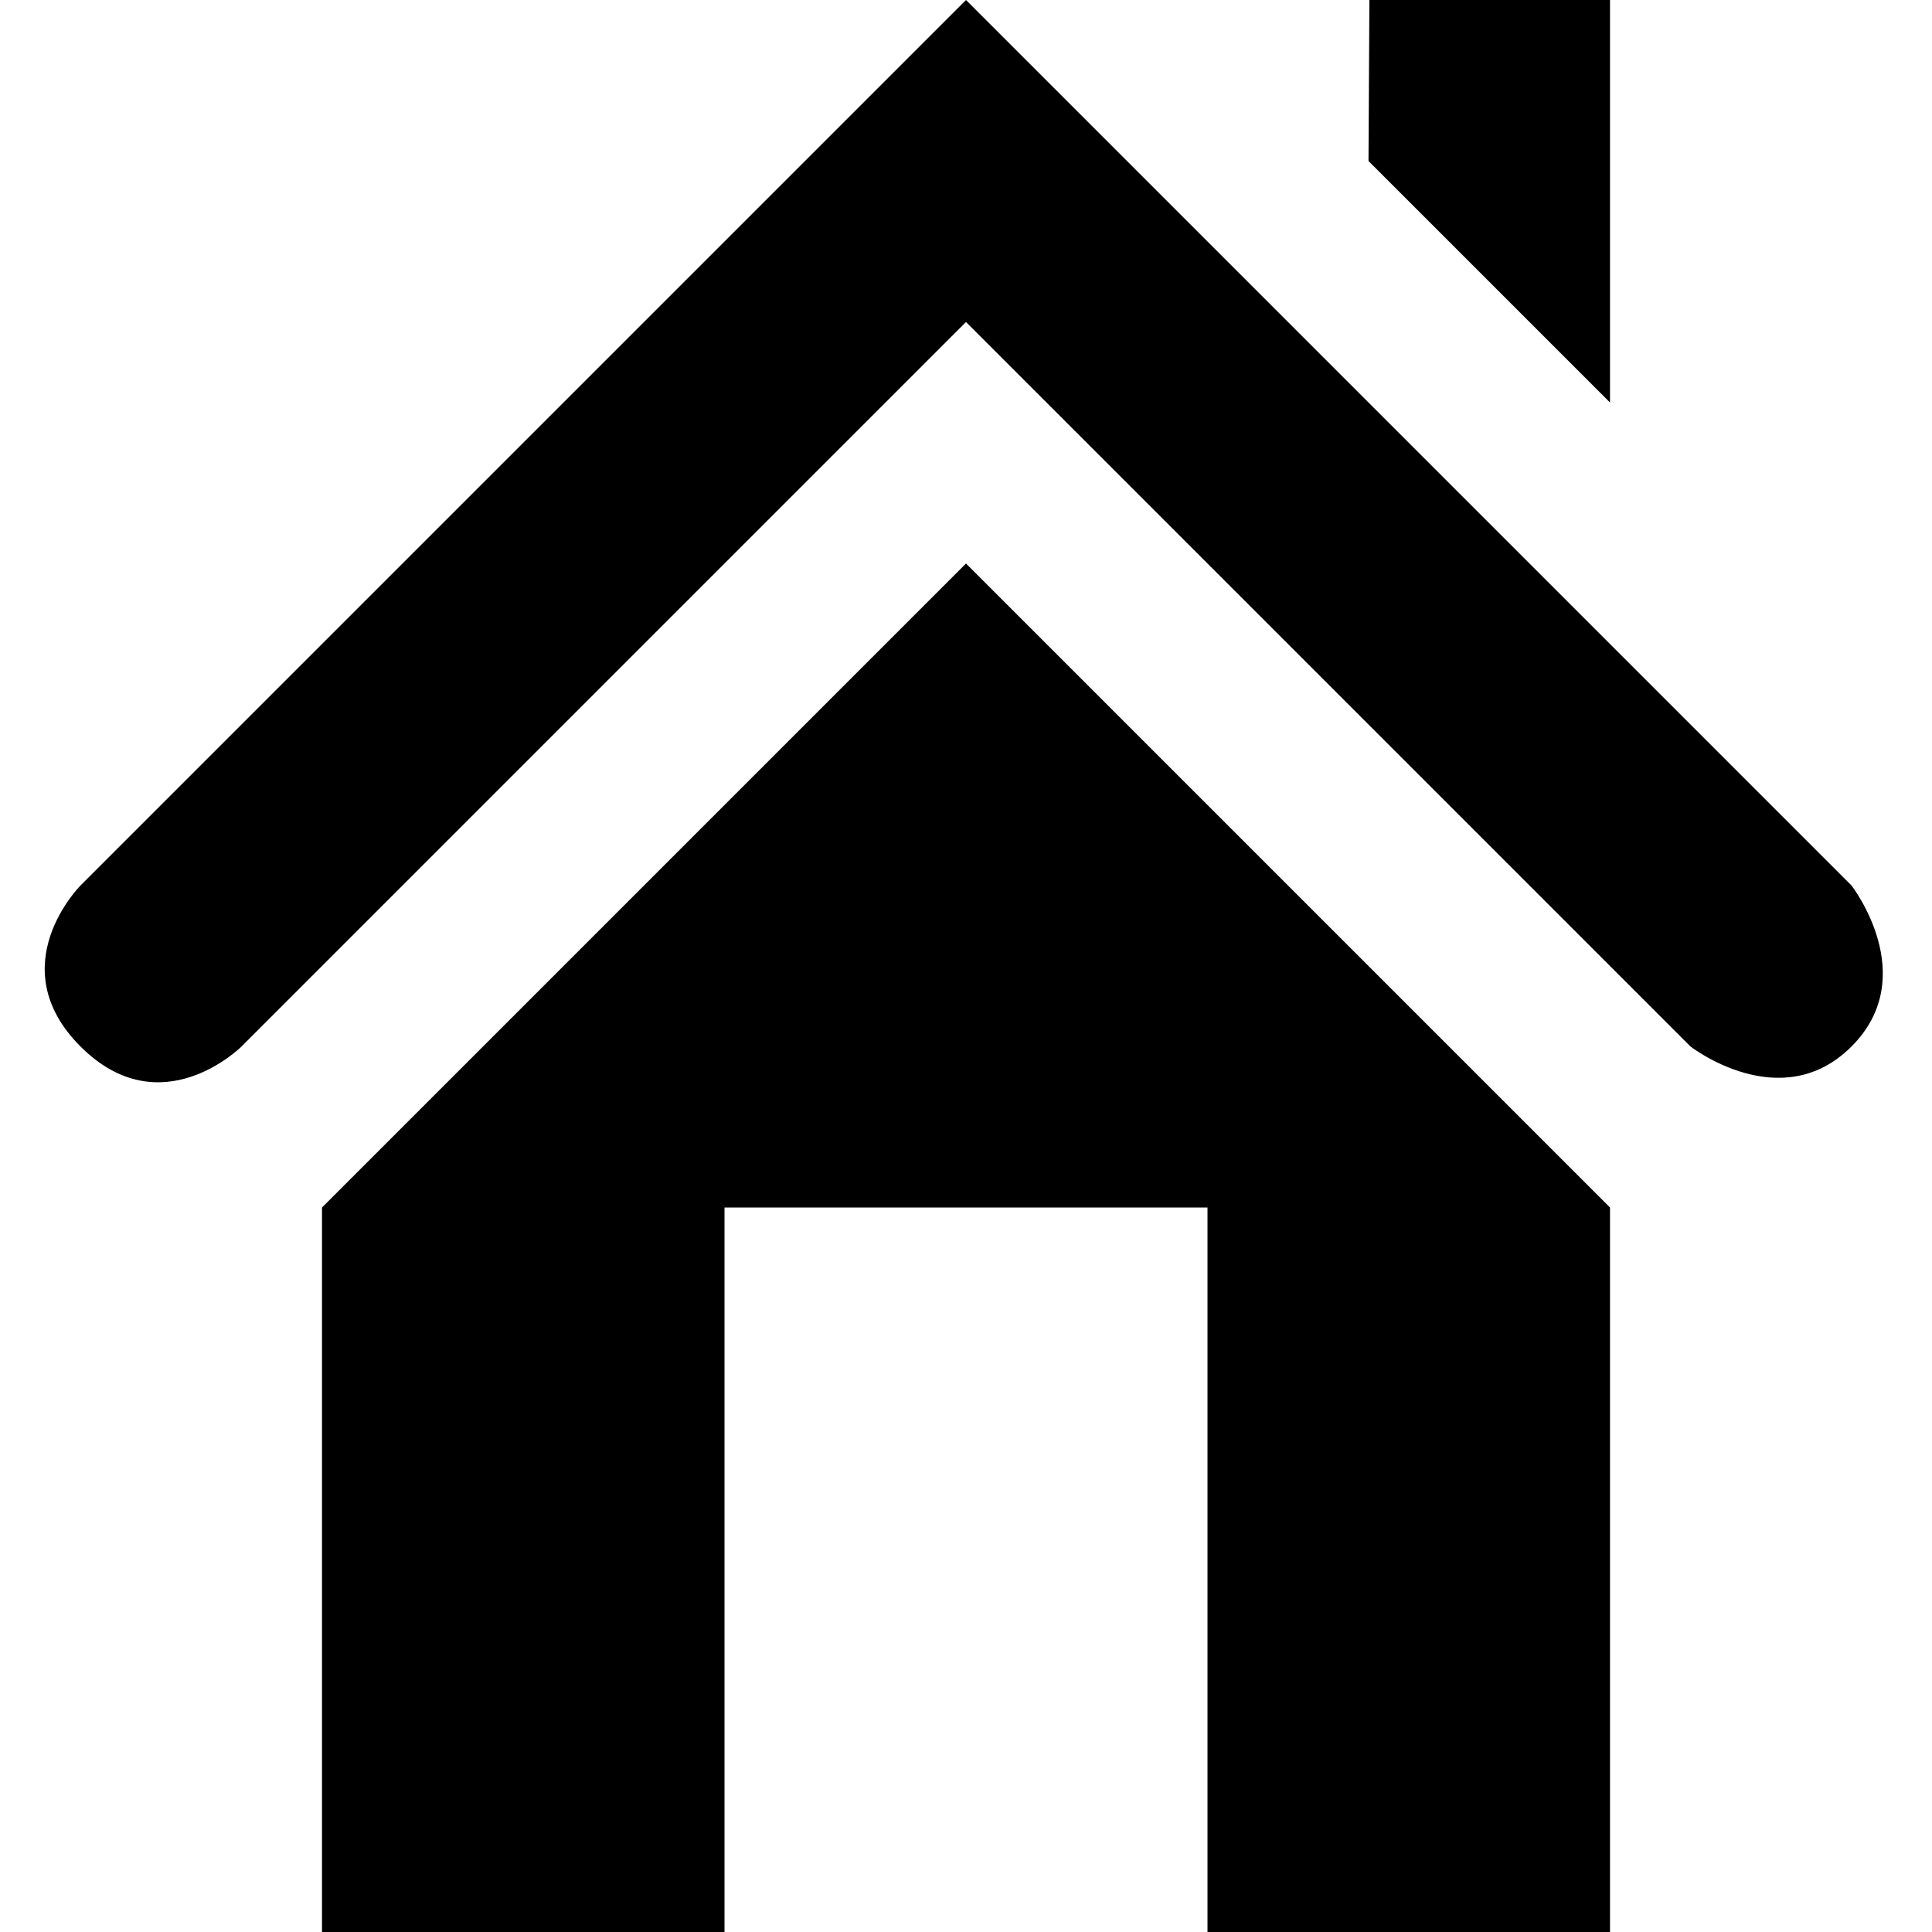
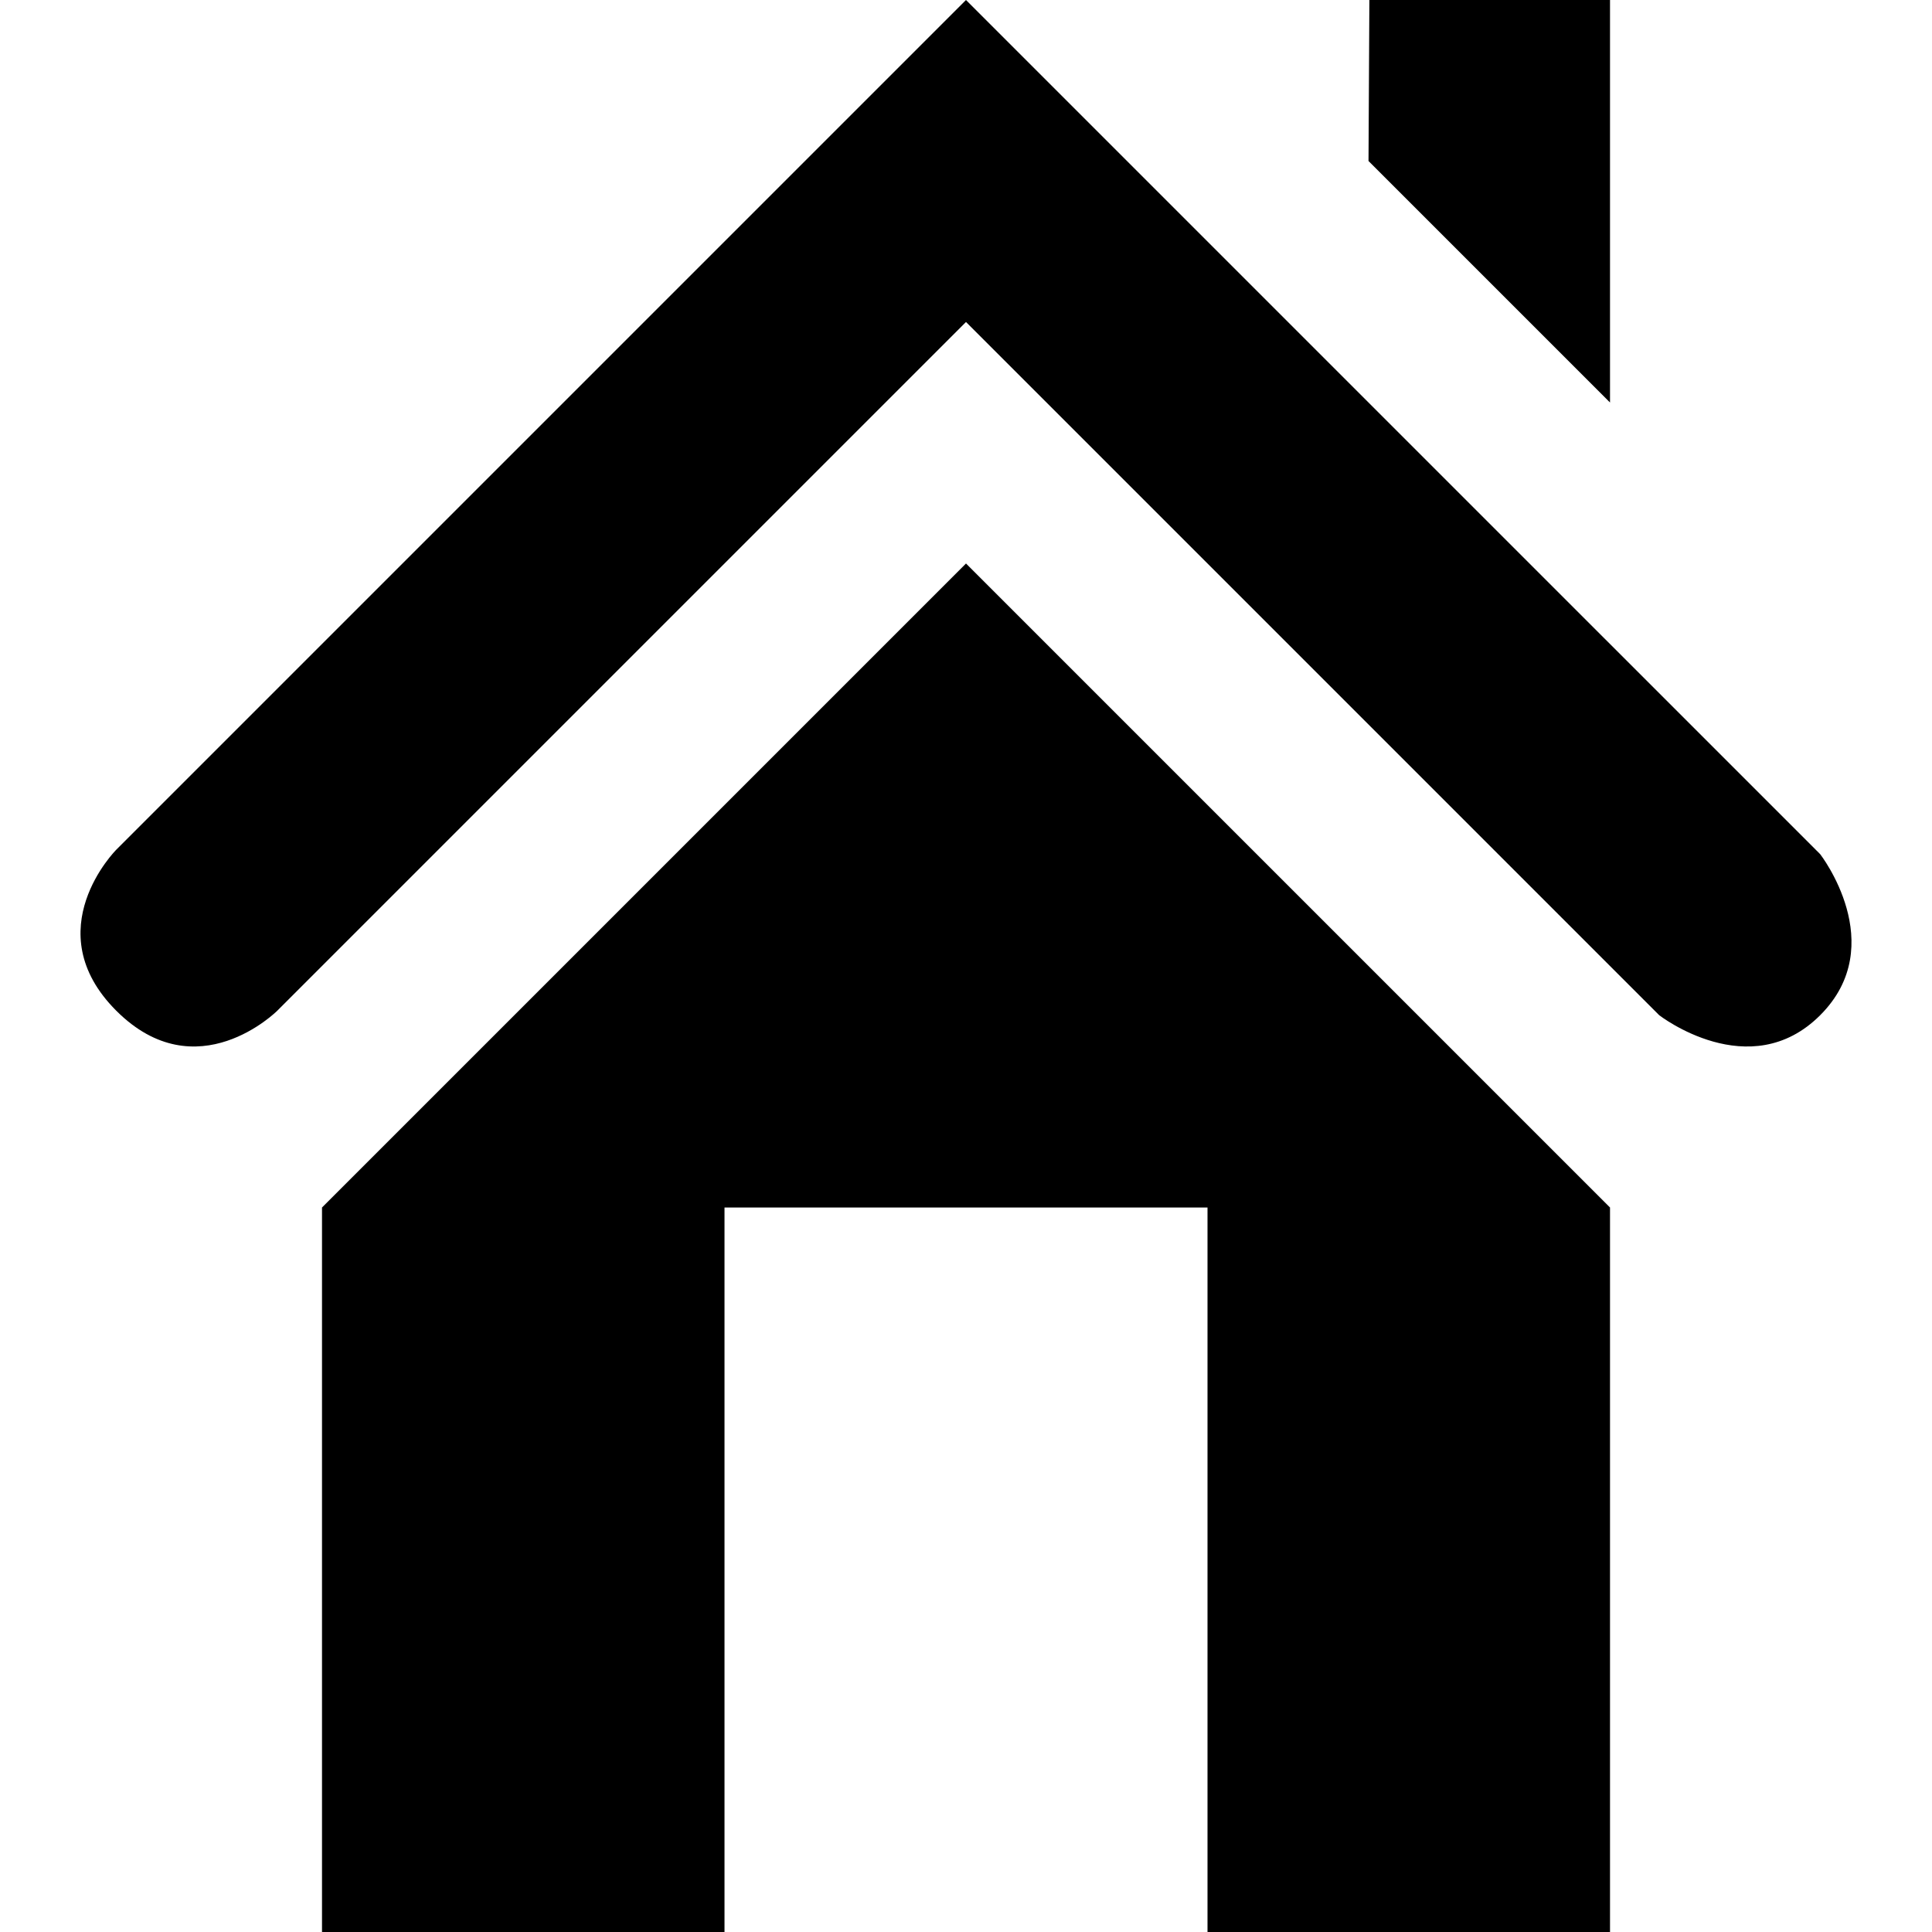
<svg xmlns="http://www.w3.org/2000/svg" version="1.1" id="Layer_1" x="0px" y="0px" width="1152px" height="1152px" viewBox="0 0 1152 1152" enable-background="new 0 0 1152 1152" xml:space="preserve">
-   <polygon points="192,720 192,1152 432,1152 432,720 720,720 720,1152 960,1152 960,720 576,336 " />
-   <path d="M48,528c0,0-48,48,0,96s96,0,96,0l432-432l432,432c0,0,54,42,96,0s0-96,0-96L576,0L48,528z" />
-   <polygon points="816.535,0 816,96 960,240 960,0 " />
+   <polygon points="192.005,720 192.005,1152 432.005,1152 432.005,720 720.006,720 720.006,1152 960.006,1152 960.006,720   576.005,336 " />
+   <path d="M69.333,506.664c0,0-47.999,47.999,0,95.999c48,47.999,95.999,0,95.999,0l410.666-410.666l413.338,413.337  c0,0,53.999,41.999,95.999,0c41.999-42,0-95.999,0-95.999L575.997,0L69.333,506.664z" />
+   <polygon points="816.521,0 816.006,96 960.006,240 960.006,0 " />
</svg>
